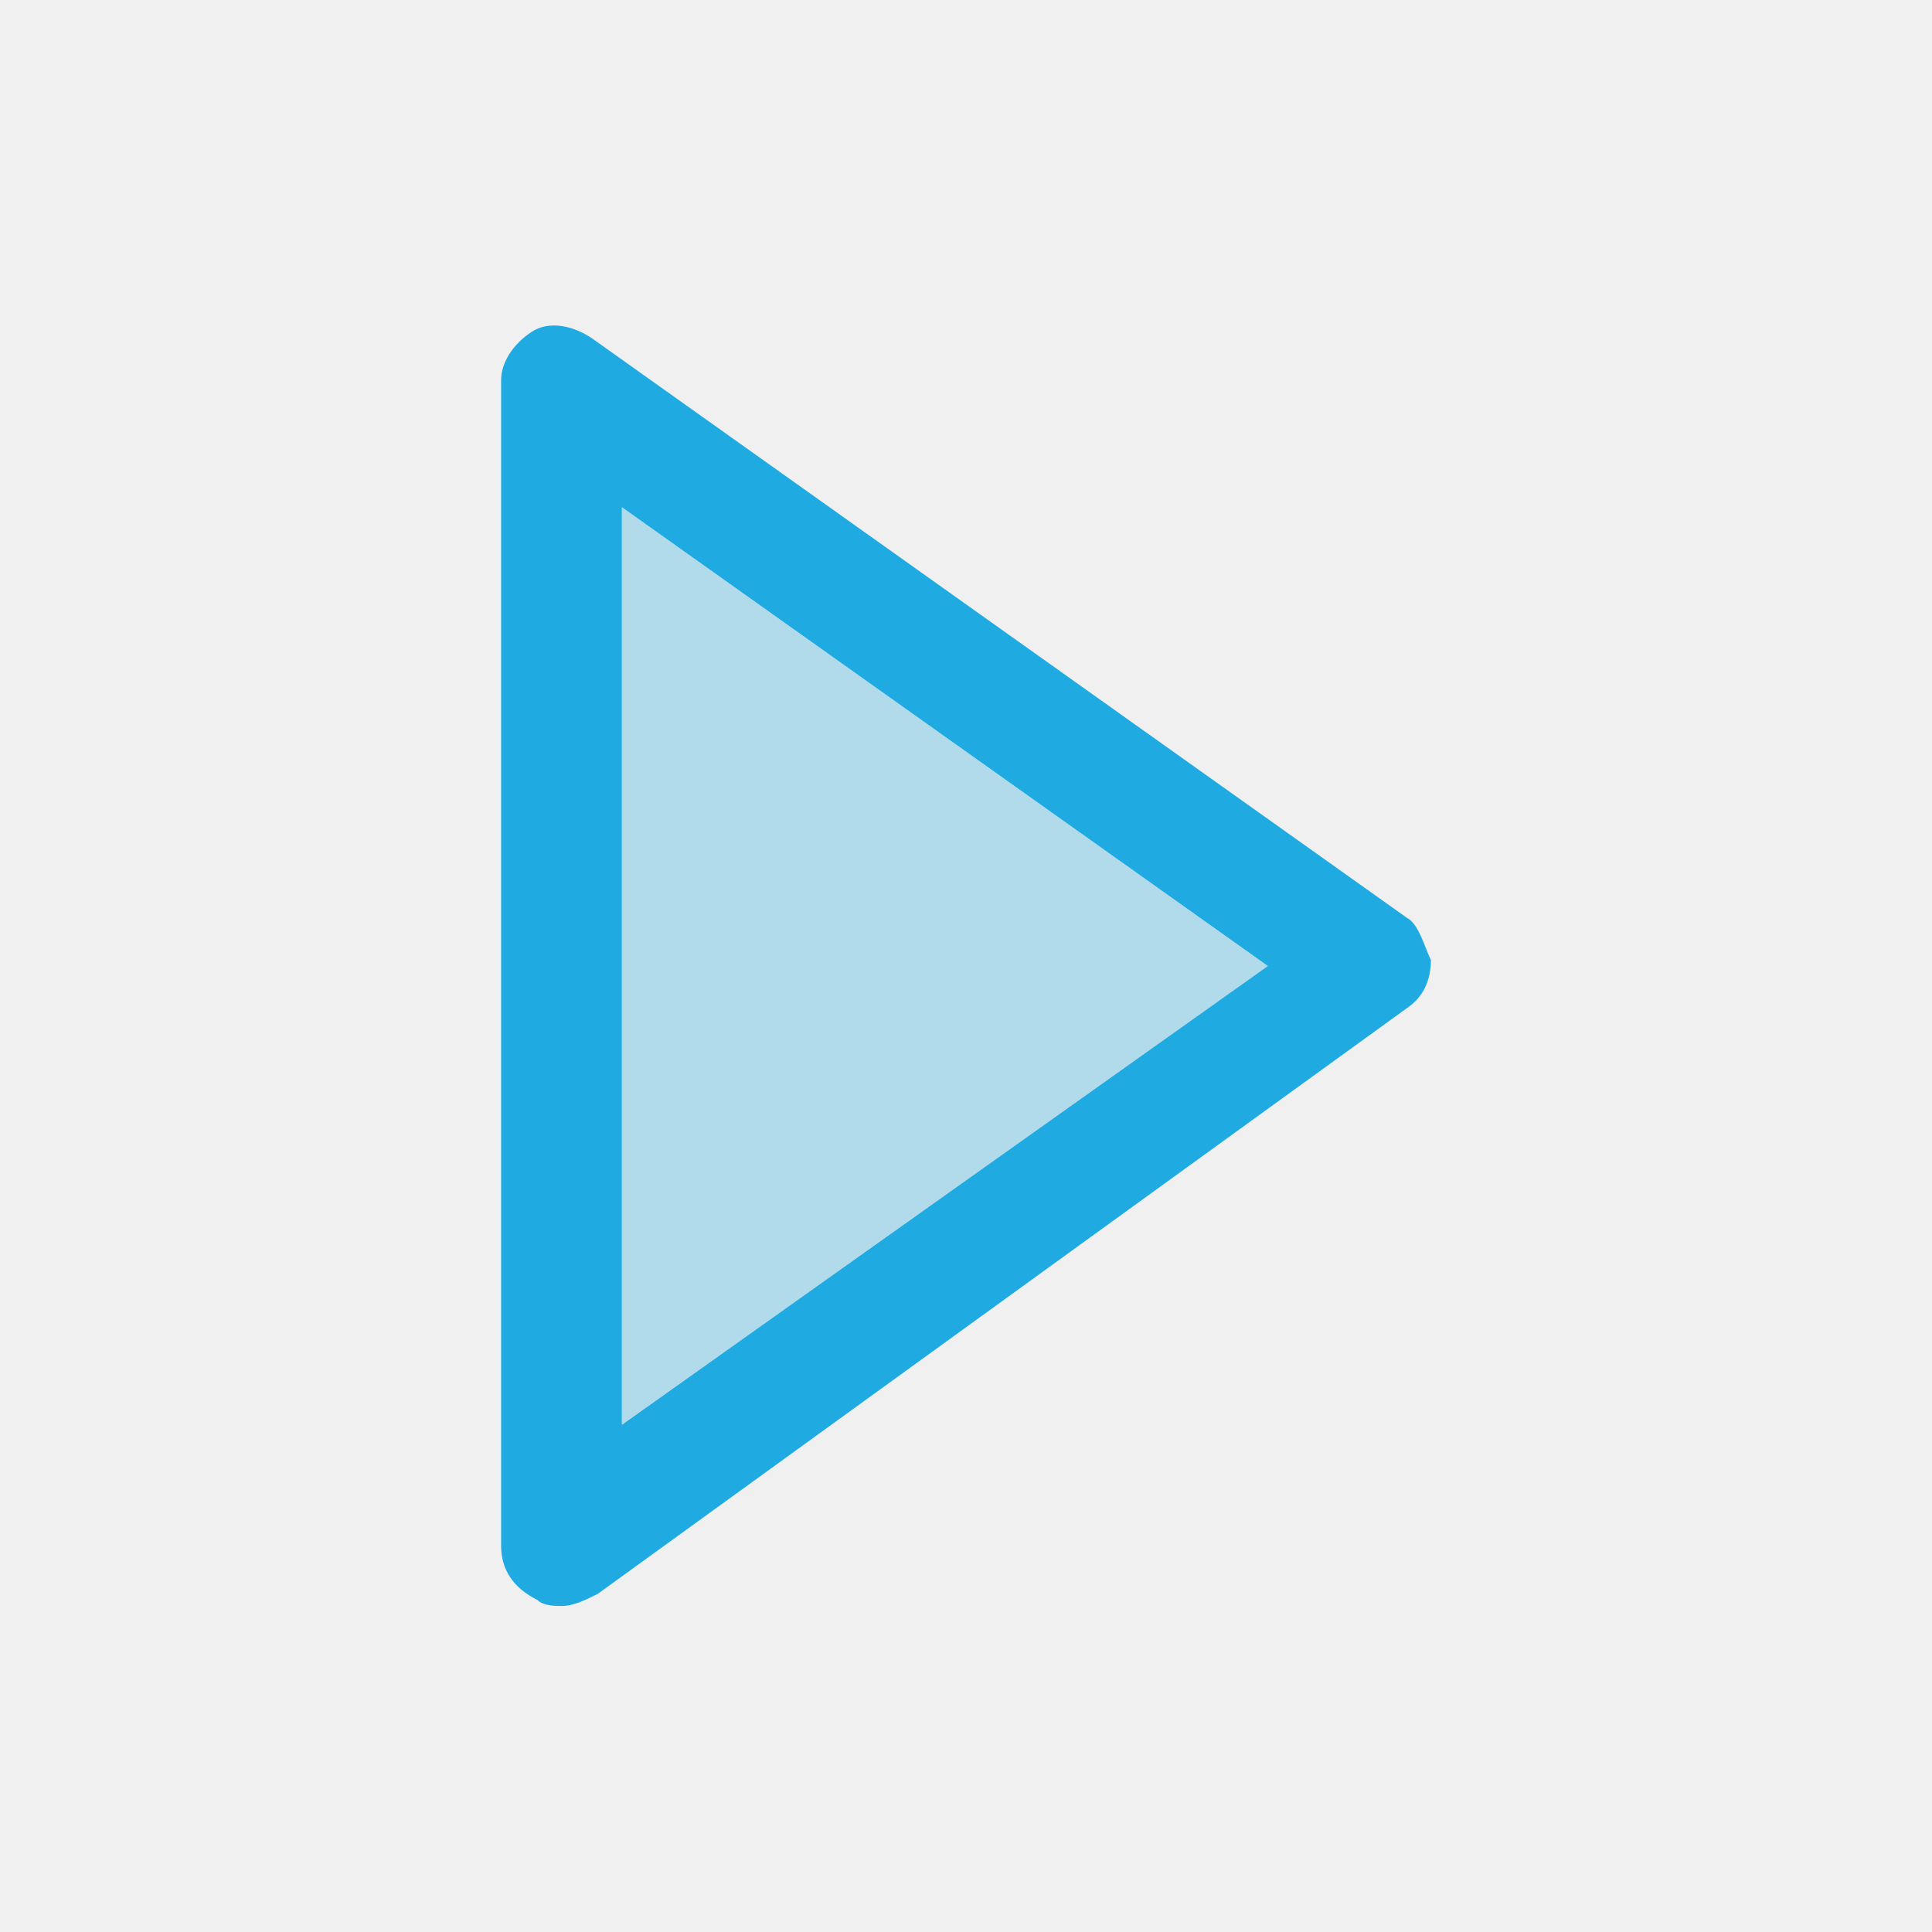
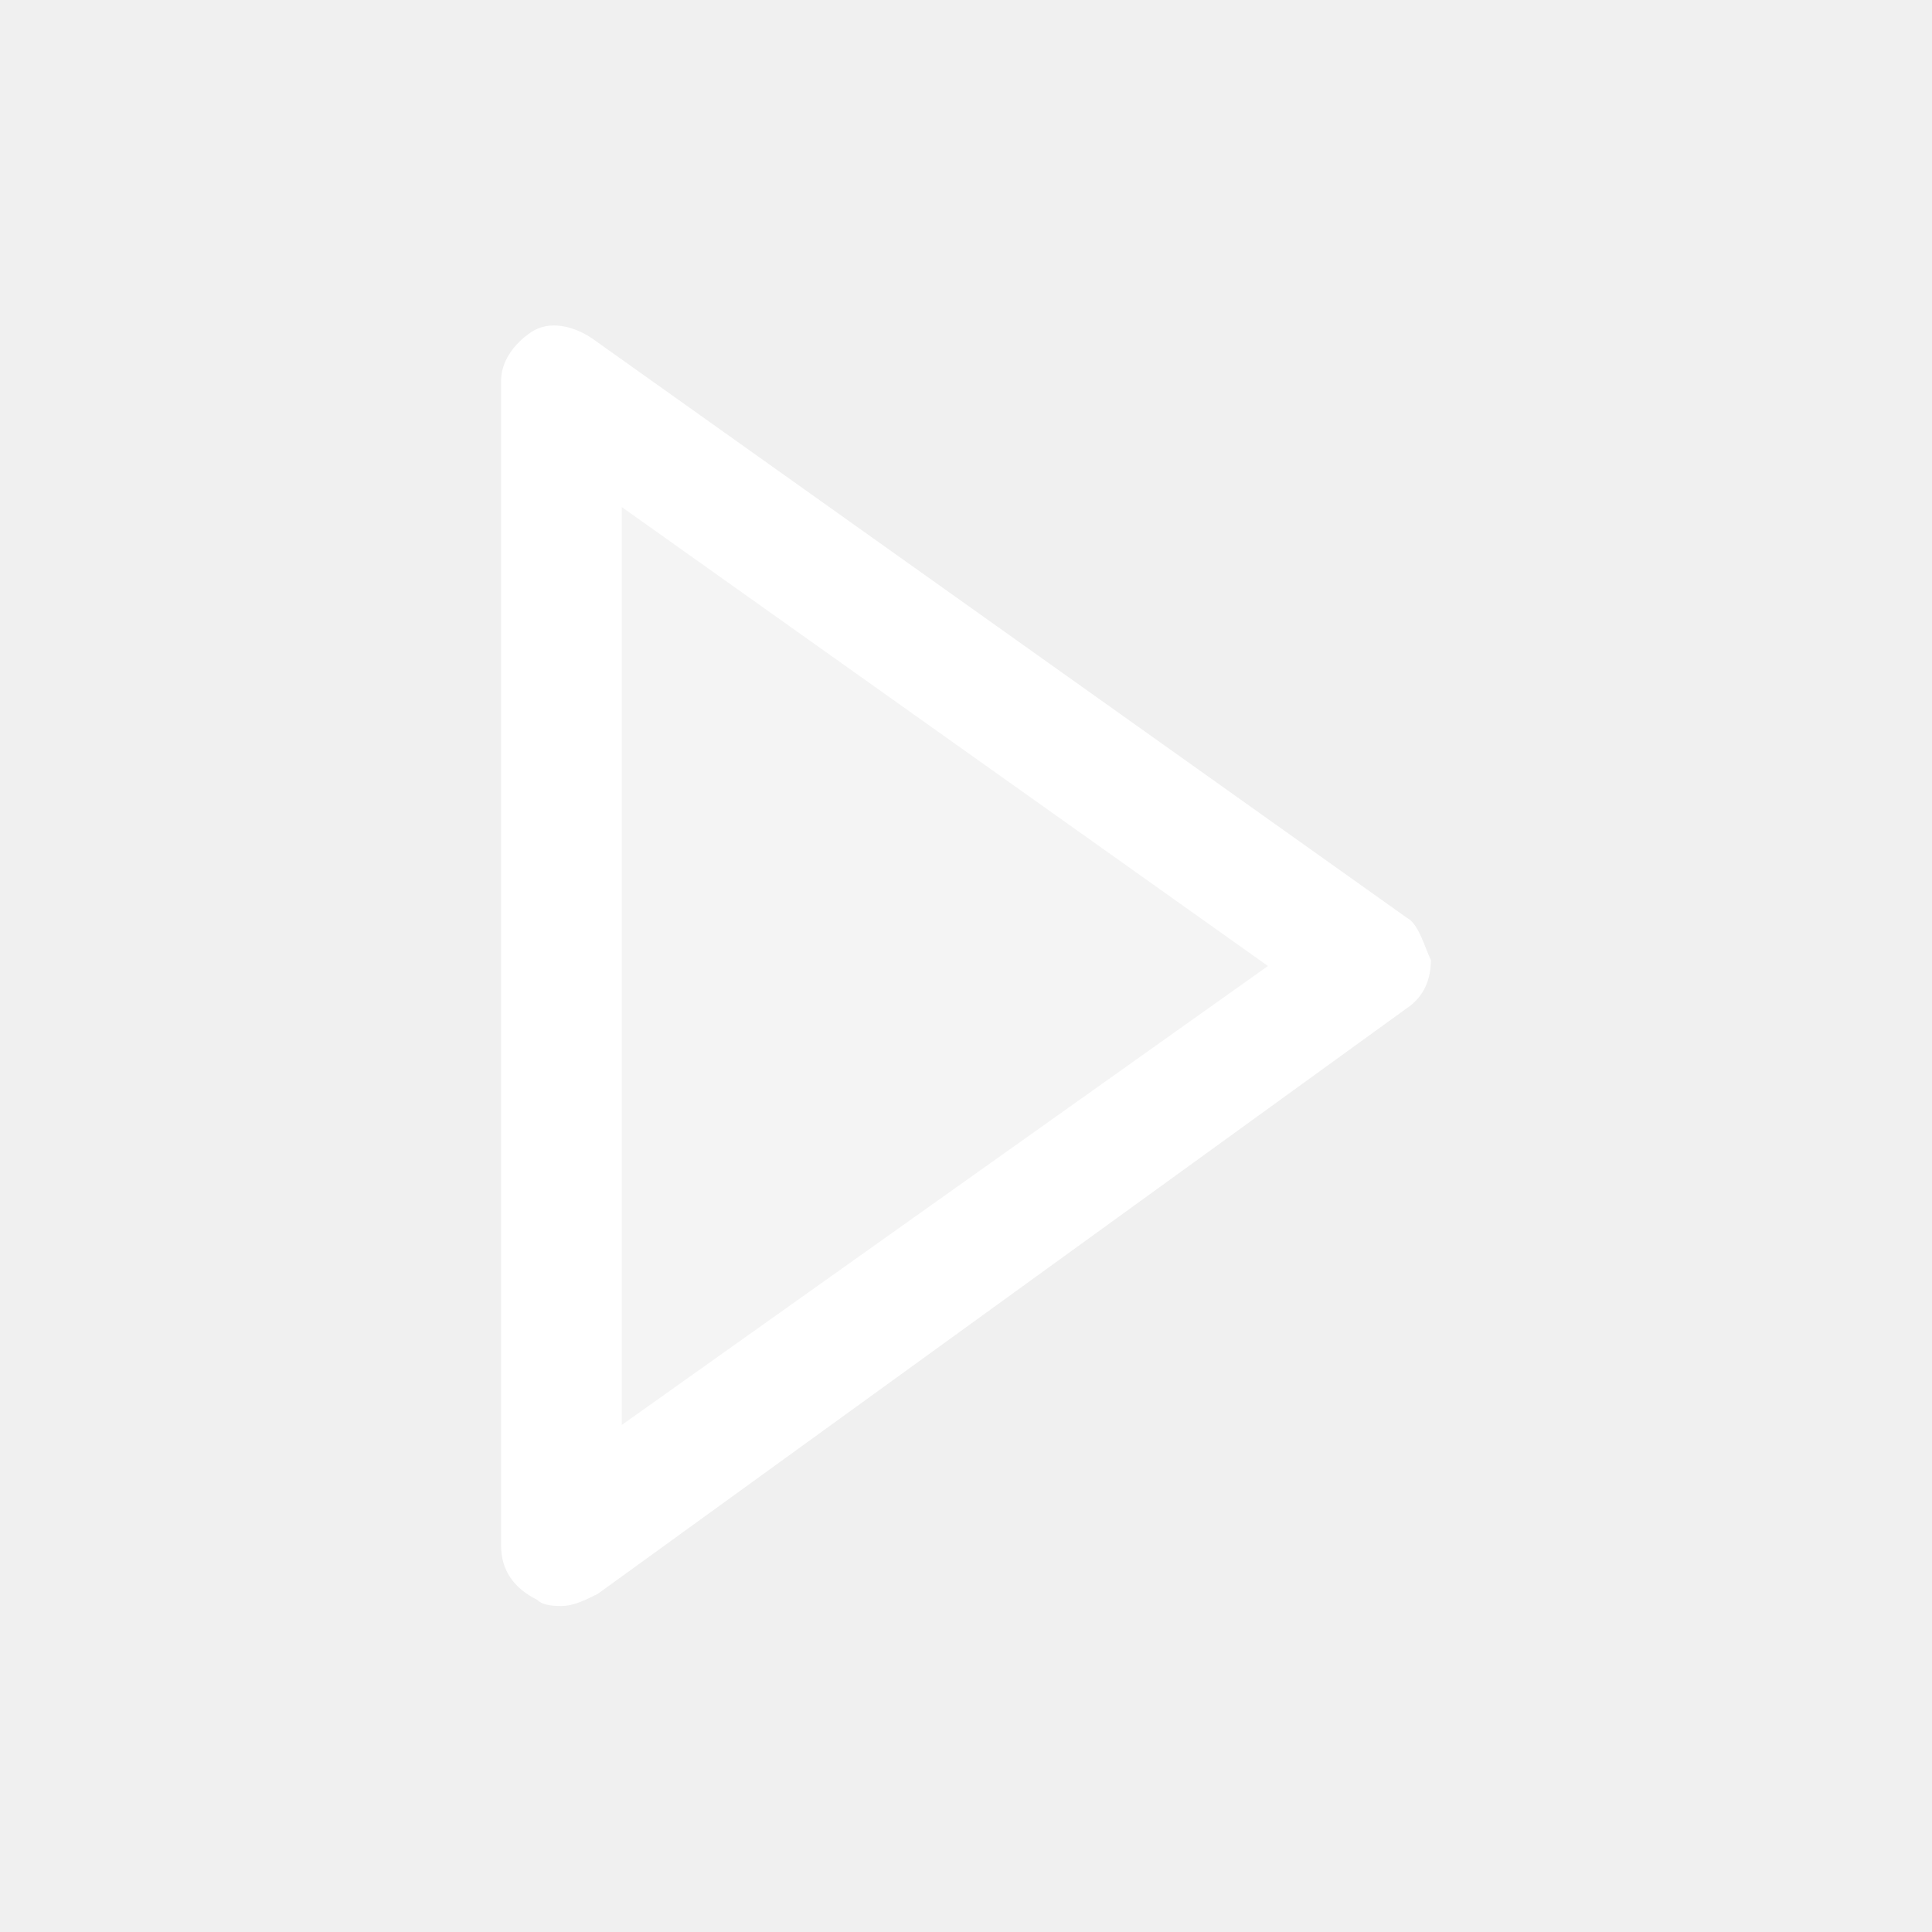
<svg xmlns="http://www.w3.org/2000/svg" version="1.1" id="Layer_1" x="0px" y="0px" viewBox="0 0 32 32" style="enable-background:new 0 0 32 32;" xml:space="preserve">
  <style type="text/css">
- 	.st0{fill:#1FABE2;}
- 	.st1{opacity:0.3;fill:#1FABE2;}
+ 	.st0{fill:#FFFFFF;}
+ 	.st1{opacity:0.3;fill:#FFFFFF;}
</style>
  <g id="Shape_2">
    <g>
      <path class="st0" d="M23.3,15.2L9.8,5.6c-0.3-0.2-0.7-0.3-1-0.1C8.5,5.7,8.3,6,8.3,6.3v19.3c0,0.4,0.2,0.7,0.6,0.9    c0.1,0.1,0.3,0.1,0.4,0.1c0.2,0,0.4-0.1,0.6-0.2l13.4-9.7c0.3-0.2,0.4-0.5,0.4-0.8C23.6,15.7,23.5,15.3,23.3,15.2z M10.3,23.6V8.4    L21,16L10.3,23.6z" />
    </g>
  </g>
  <polygon class="st1" points="10.3,23.6 10.3,8.4 21,16 " />
</svg>
